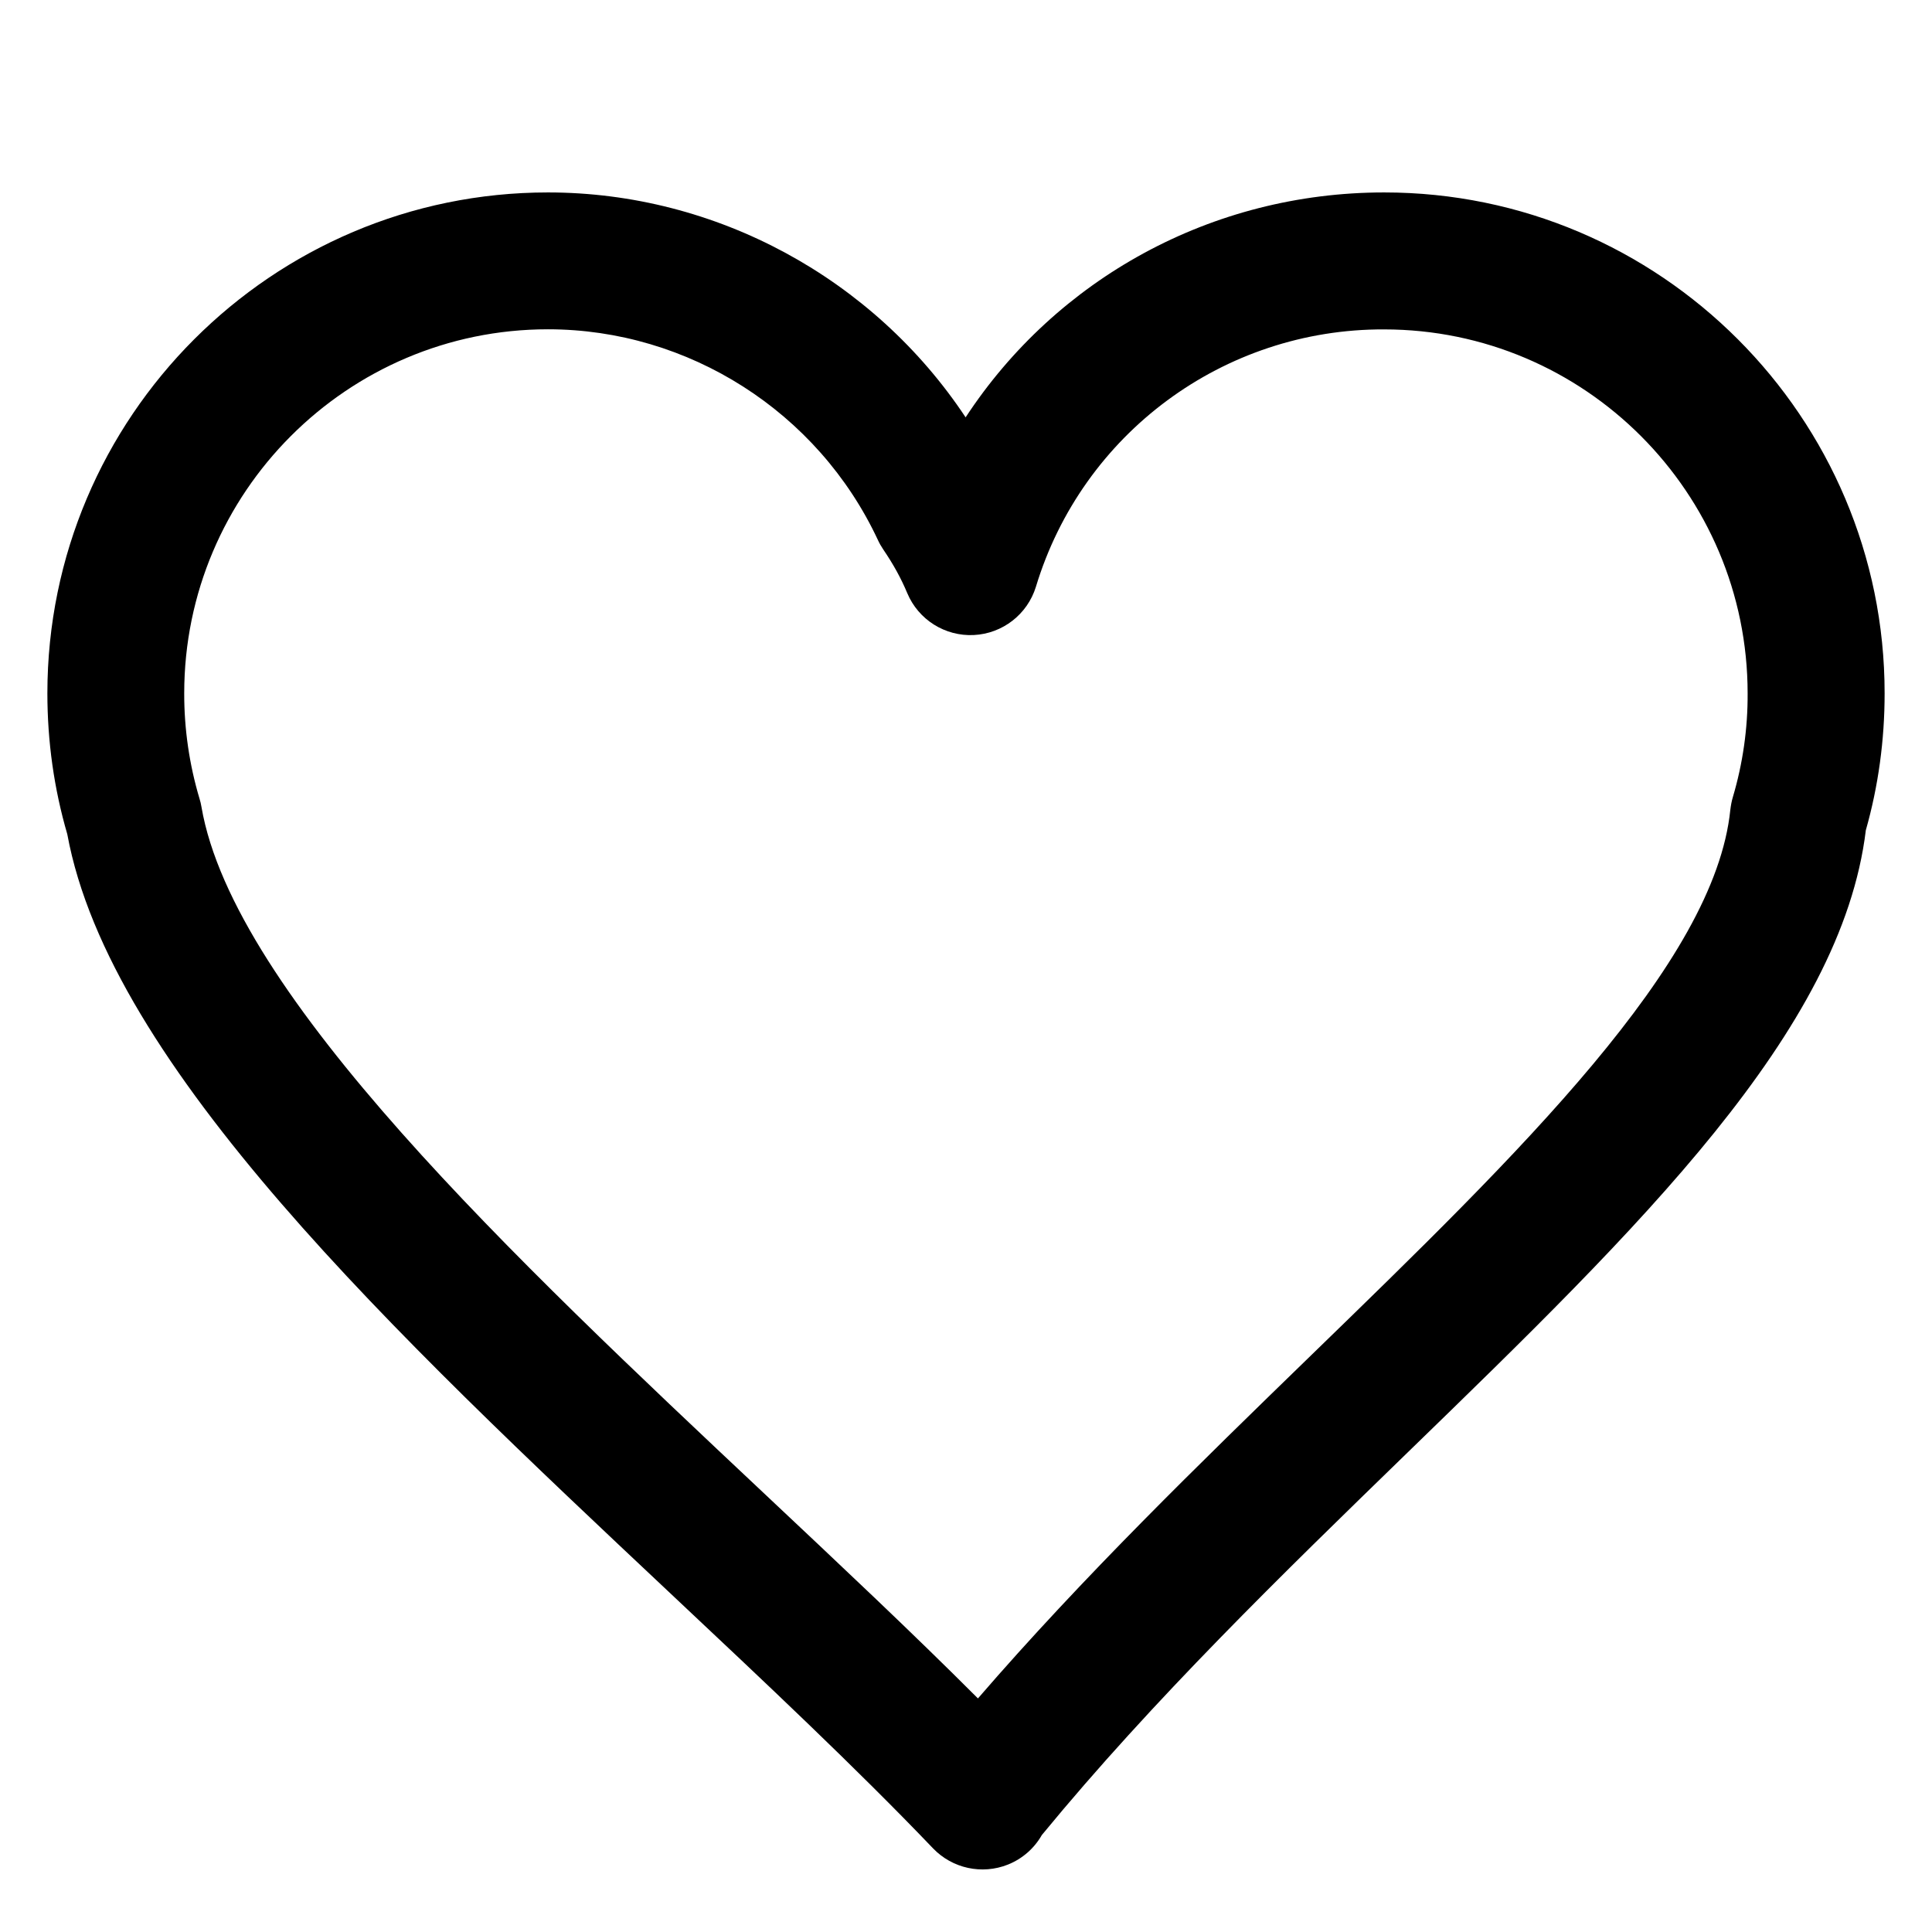
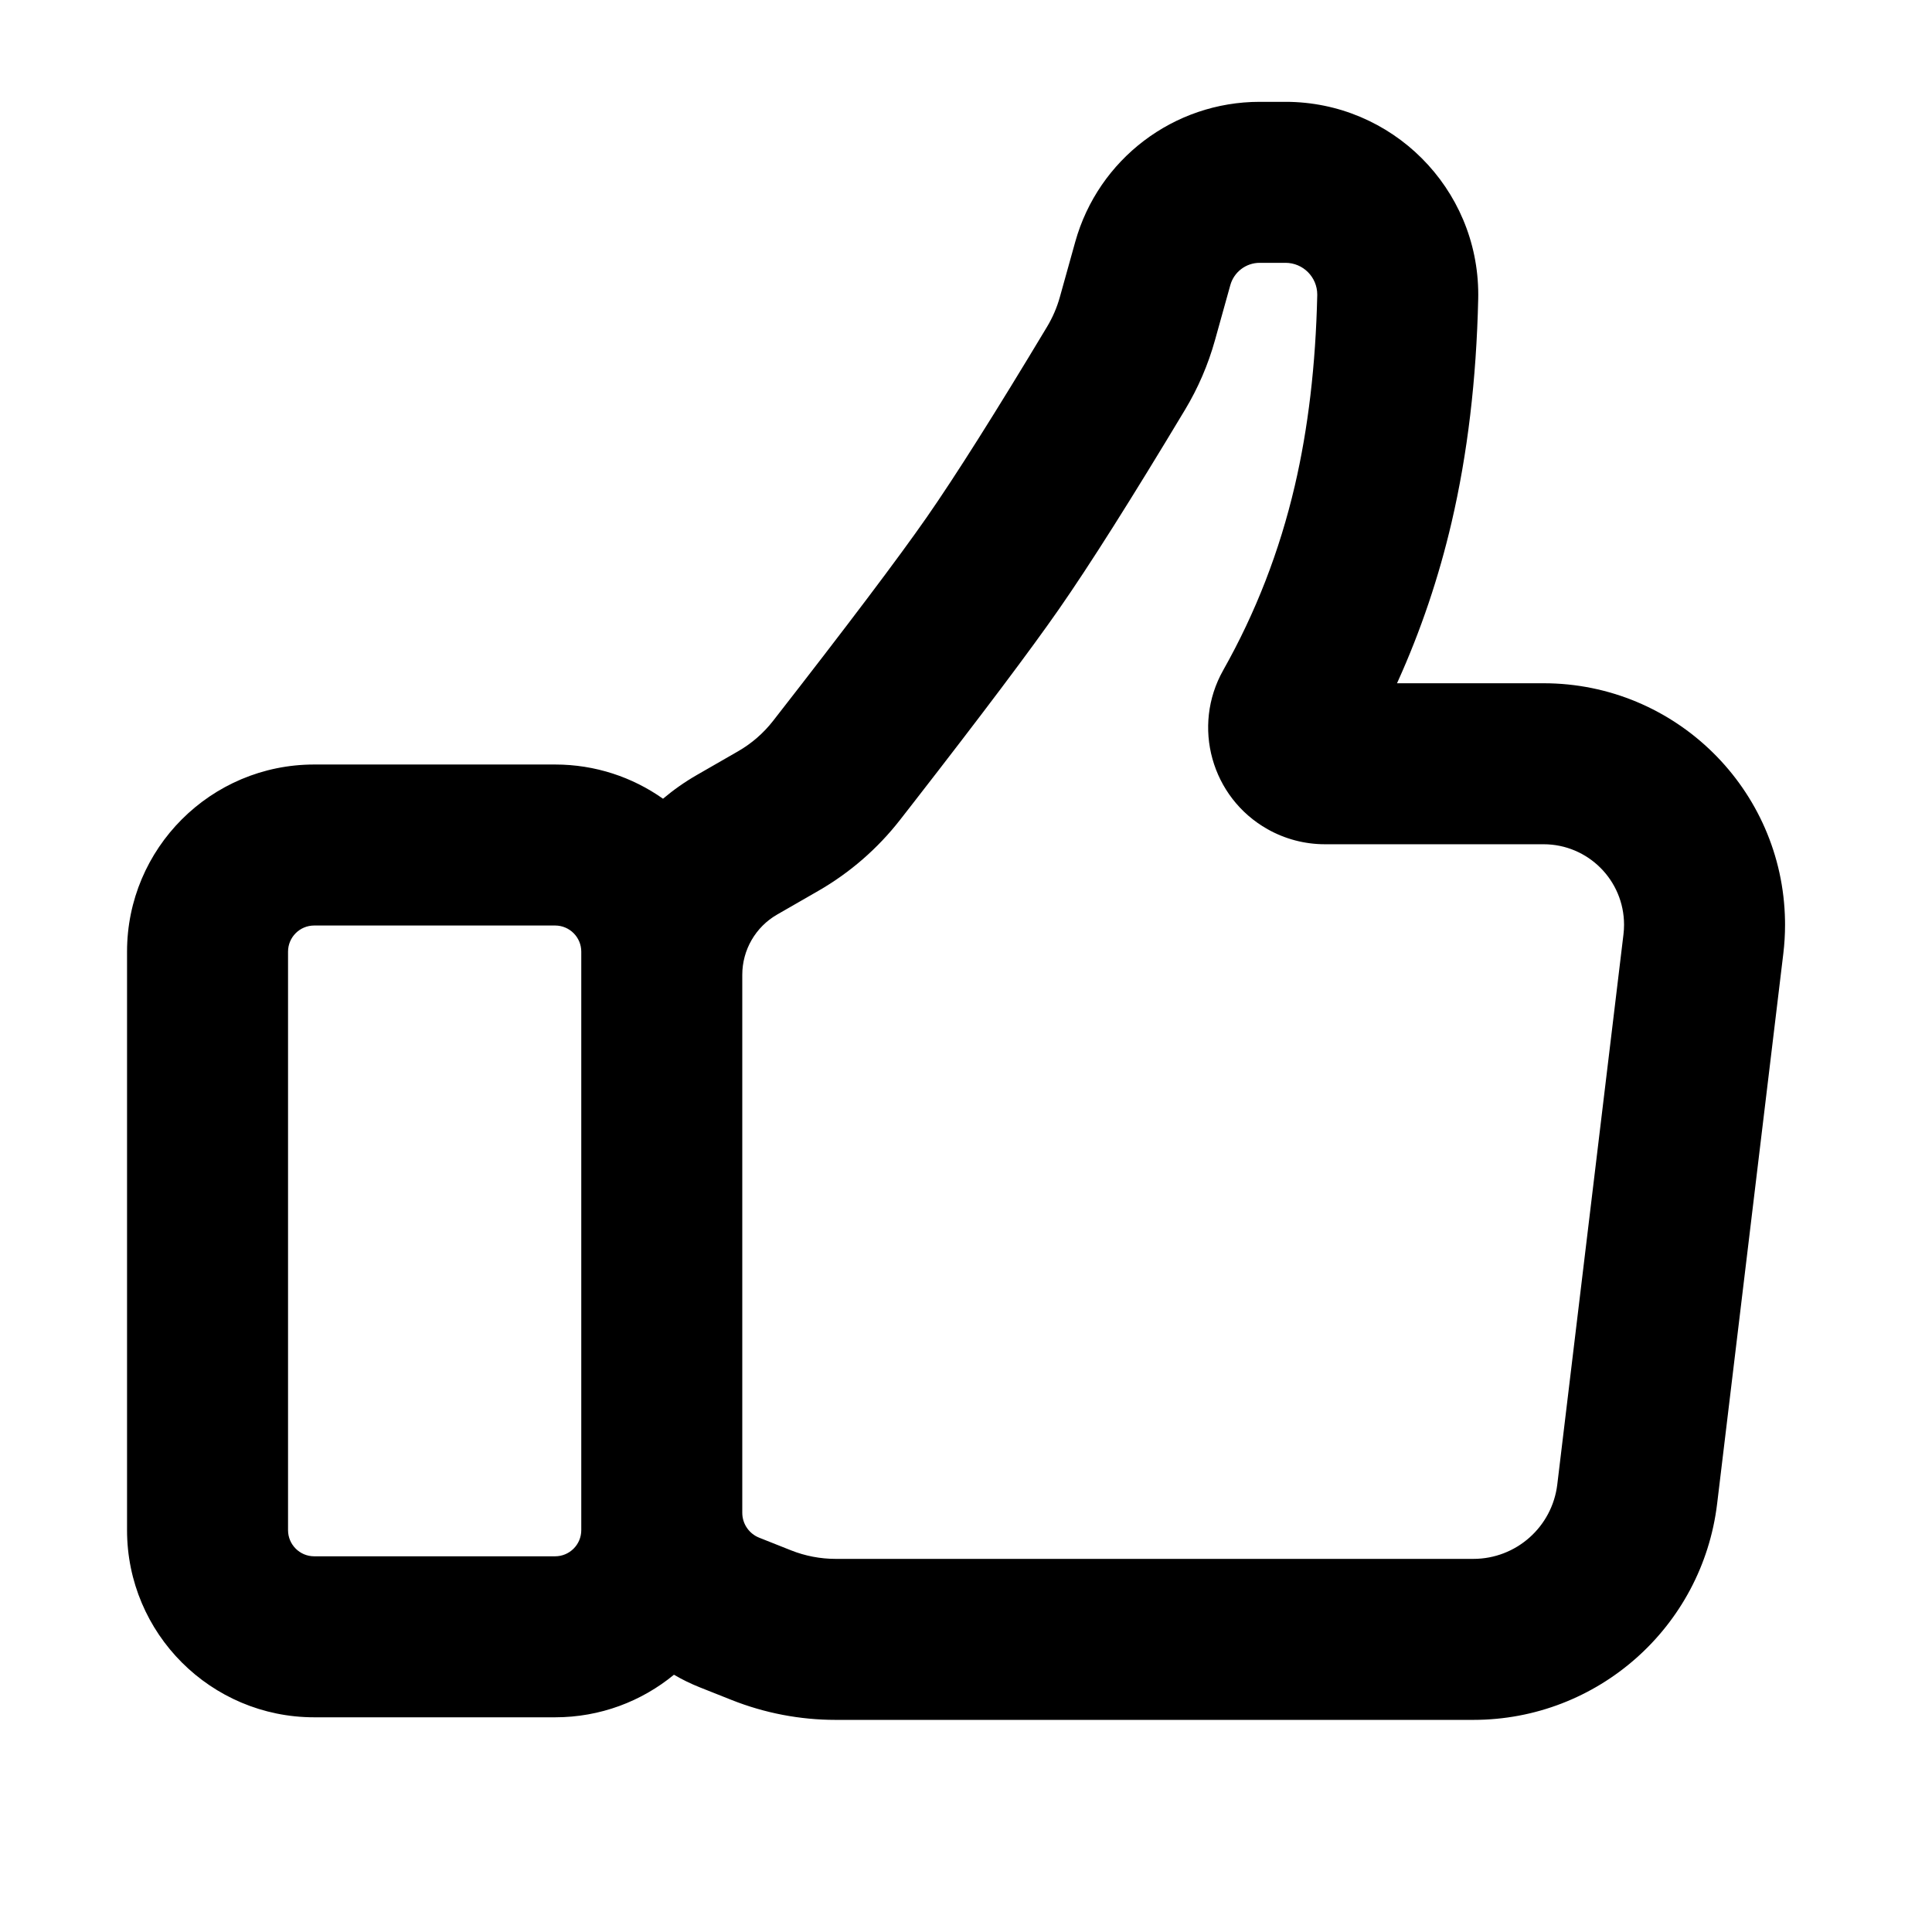
- <svg xmlns="http://www.w3.org/2000/svg" height="960.0pt" stroke-miterlimit="10" style="fill-rule:nonzero;clip-rule:evenodd;stroke-linecap:round;stroke-linejoin:round;" version="1.1" viewBox="0 0 960 960" width="960.0pt" xml:space="preserve">
-   <defs />
-   <g id="Без-названия">
-     <path d="M936.457 344.501C936.457 207.281 824.93 95.62 687.802 95.62C602.007 95.62 524.904 138.596 479.81 207.377C434.164 138.539 356.091 95.62 272.255 95.62C135.127 95.62 23.543 207.281 23.543 344.501C23.543 368.461 26.871 392.002 33.433 414.498C54.582 529.811 196.046 662.847 332.869 791.509C380.435 836.215 425.377 878.45 463.606 918.421C473.211 928.437 487.93 931.634 500.826 926.503C508.11 923.594 513.987 918.326 517.677 911.823C573.022 844.506 637.173 782.21 699.309 721.853C814.945 609.583 915.023 512.374 927.119 412.54C933.338 390.633 936.457 367.833 936.457 344.501ZM861.047 396.072C860.419 398.126 860.058 400.255 859.792 402.347C852.032 478.696 754.806 573.111 651.951 672.982C595.978 727.368 538.312 783.313 485.934 843.936C453.202 811.152 417.142 777.304 379.484 741.877C256.051 625.785 116.07 494.213 100.094 400.883C99.878 399.524 99.56 398.183 99.143 396.871C94.067 379.878 91.504 362.235 91.536 344.501C91.536 244.762 172.614 163.621 272.255 163.621C342.15 163.621 406.472 204.695 436.199 268.266C436.941 269.901 437.835 271.479 438.843 272.963C443.978 280.512 447.763 287.415 450.825 294.755C456.377 307.944 469.587 316.252 483.882 315.546C498.177 314.84 510.504 305.271 514.729 291.598C537.766 215.398 608.128 163.376 687.745 163.678C787.348 163.678 868.388 244.819 868.388 344.539C868.479 361.983 866.006 379.346 861.047 396.072Z" fill="#000000" fill-rule="nonzero" opacity="1" stroke="none" />
-   </g>
+ <svg xmlns="http://www.w3.org/2000/svg" height="960" viewBox="0 0 960 960" width="960">
+   <path d="m638.745 50.599c52.904 0 95.792 42.888 95.792 95.792 0 .721-.008 1.441-.024 2.163-.903 39.972-5.292 76.98-13.232 111.017-6.389 27.388-15.276 53.705-26.652 78.914l-.463 1.019 72.814 0c65.611 0 118.924 52.657 119.984 118.016l.016 1.984c0 4.791-.287 9.578-.859 14.335l-32.887 273.333c-7.376 61.3-59.384 107.426-121.126 107.426h-316.885c-17.693 0-35.226-3.354-51.671-9.884l-15.852-6.295c-4.472-1.776-8.75-3.872-12.813-6.257-16.059 13.218-36.63 21.155-59.054 21.155h-119.707c-51.362 0-93-41.638-93-93v-287.435c0-51.362 41.638-93 93-93h119.707c19.965 0 38.461 6.291 53.613 17 5.191-4.385 10.814-8.342 16.827-11.799l20.467-11.767c6.726-3.869 12.635-9.002 17.406-15.122 36.837-47.235 62.378-81.093 76.38-101.212 14.14-20.317 34.123-51.94 59.756-94.618 2.773-4.617 4.913-9.589 6.359-14.775l7.633-27.386c11.468-41.143 48.946-69.603 91.657-69.603zm0 80h-12.814c-6.801 0-12.768 4.532-14.594 11.083l-7.634 27.39c-3.376 12.109-8.368 23.707-14.84 34.482-26.477 44.084-47.305 77.042-62.674 99.126-14.146 20.325-38.179 52.279-72.297 96.156l-2.191 2.817c-1.47 1.889-2.958 3.799-4.465 5.731-11.126 14.273-24.917 26.253-40.614 35.282l-20.473 11.771c-10.712 6.159-17.316 17.573-17.316 29.929v267.337c0 5.452 3.326 10.352 8.393 12.364l15.852 6.295c7.048 2.799 14.562 4.236 22.145 4.236h316.885c21.255 0 39.16-15.88 41.699-36.983l32.887-273.333c.191-1.586.286-3.181.286-4.778 0-22.091-17.909-40-40-40h-108.645c-9.985.001-19.8-2.577-28.497-7.482-27.901-15.737-37.762-51.113-22.023-79.014 16.128-28.591 27.97-59.092 35.557-91.612 6.636-28.449 10.378-59.997 11.161-94.648.003-.12.004-.239.004-.358 0-8.722-7.07-15.792-15.792-15.792zm-362.912 329.284h-119.707c-7.18 0-13 5.82-13 13v287.435c0 7.18 5.82 13 13 13h119.707c7.18 0 13-5.82 13-13v-287.435c0-7.18-5.82-13-13-13z" />
</svg>
